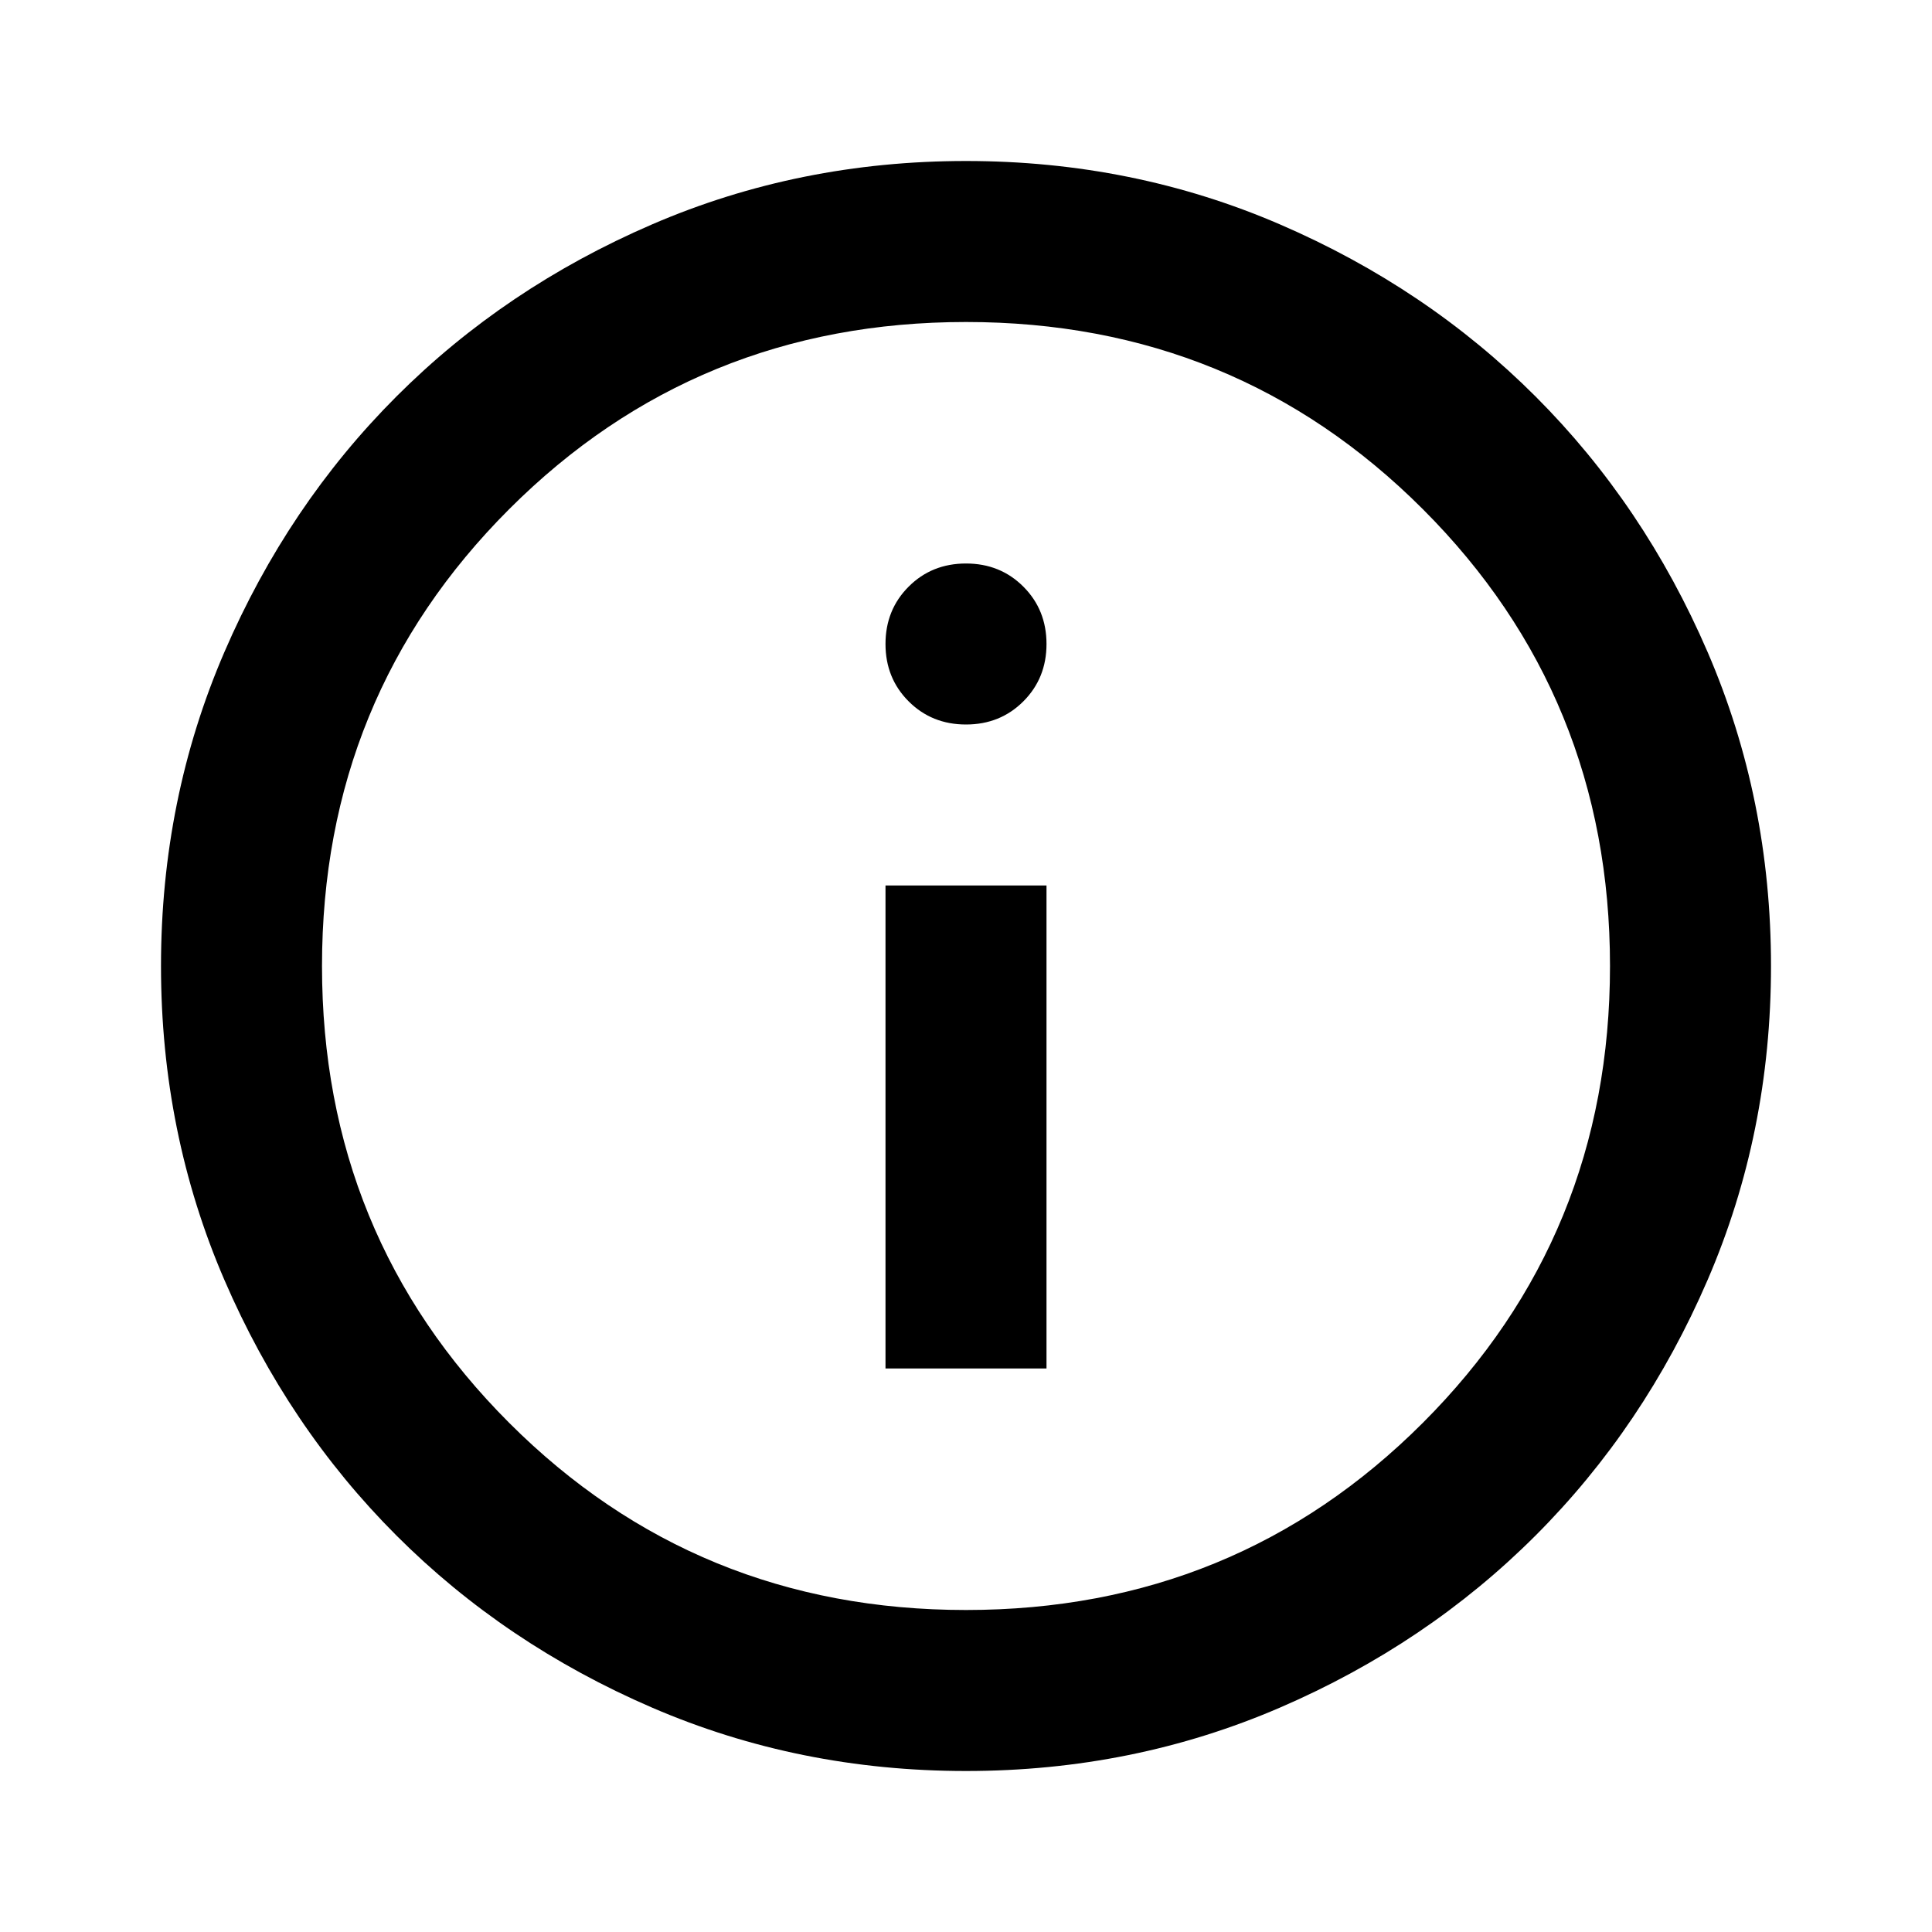
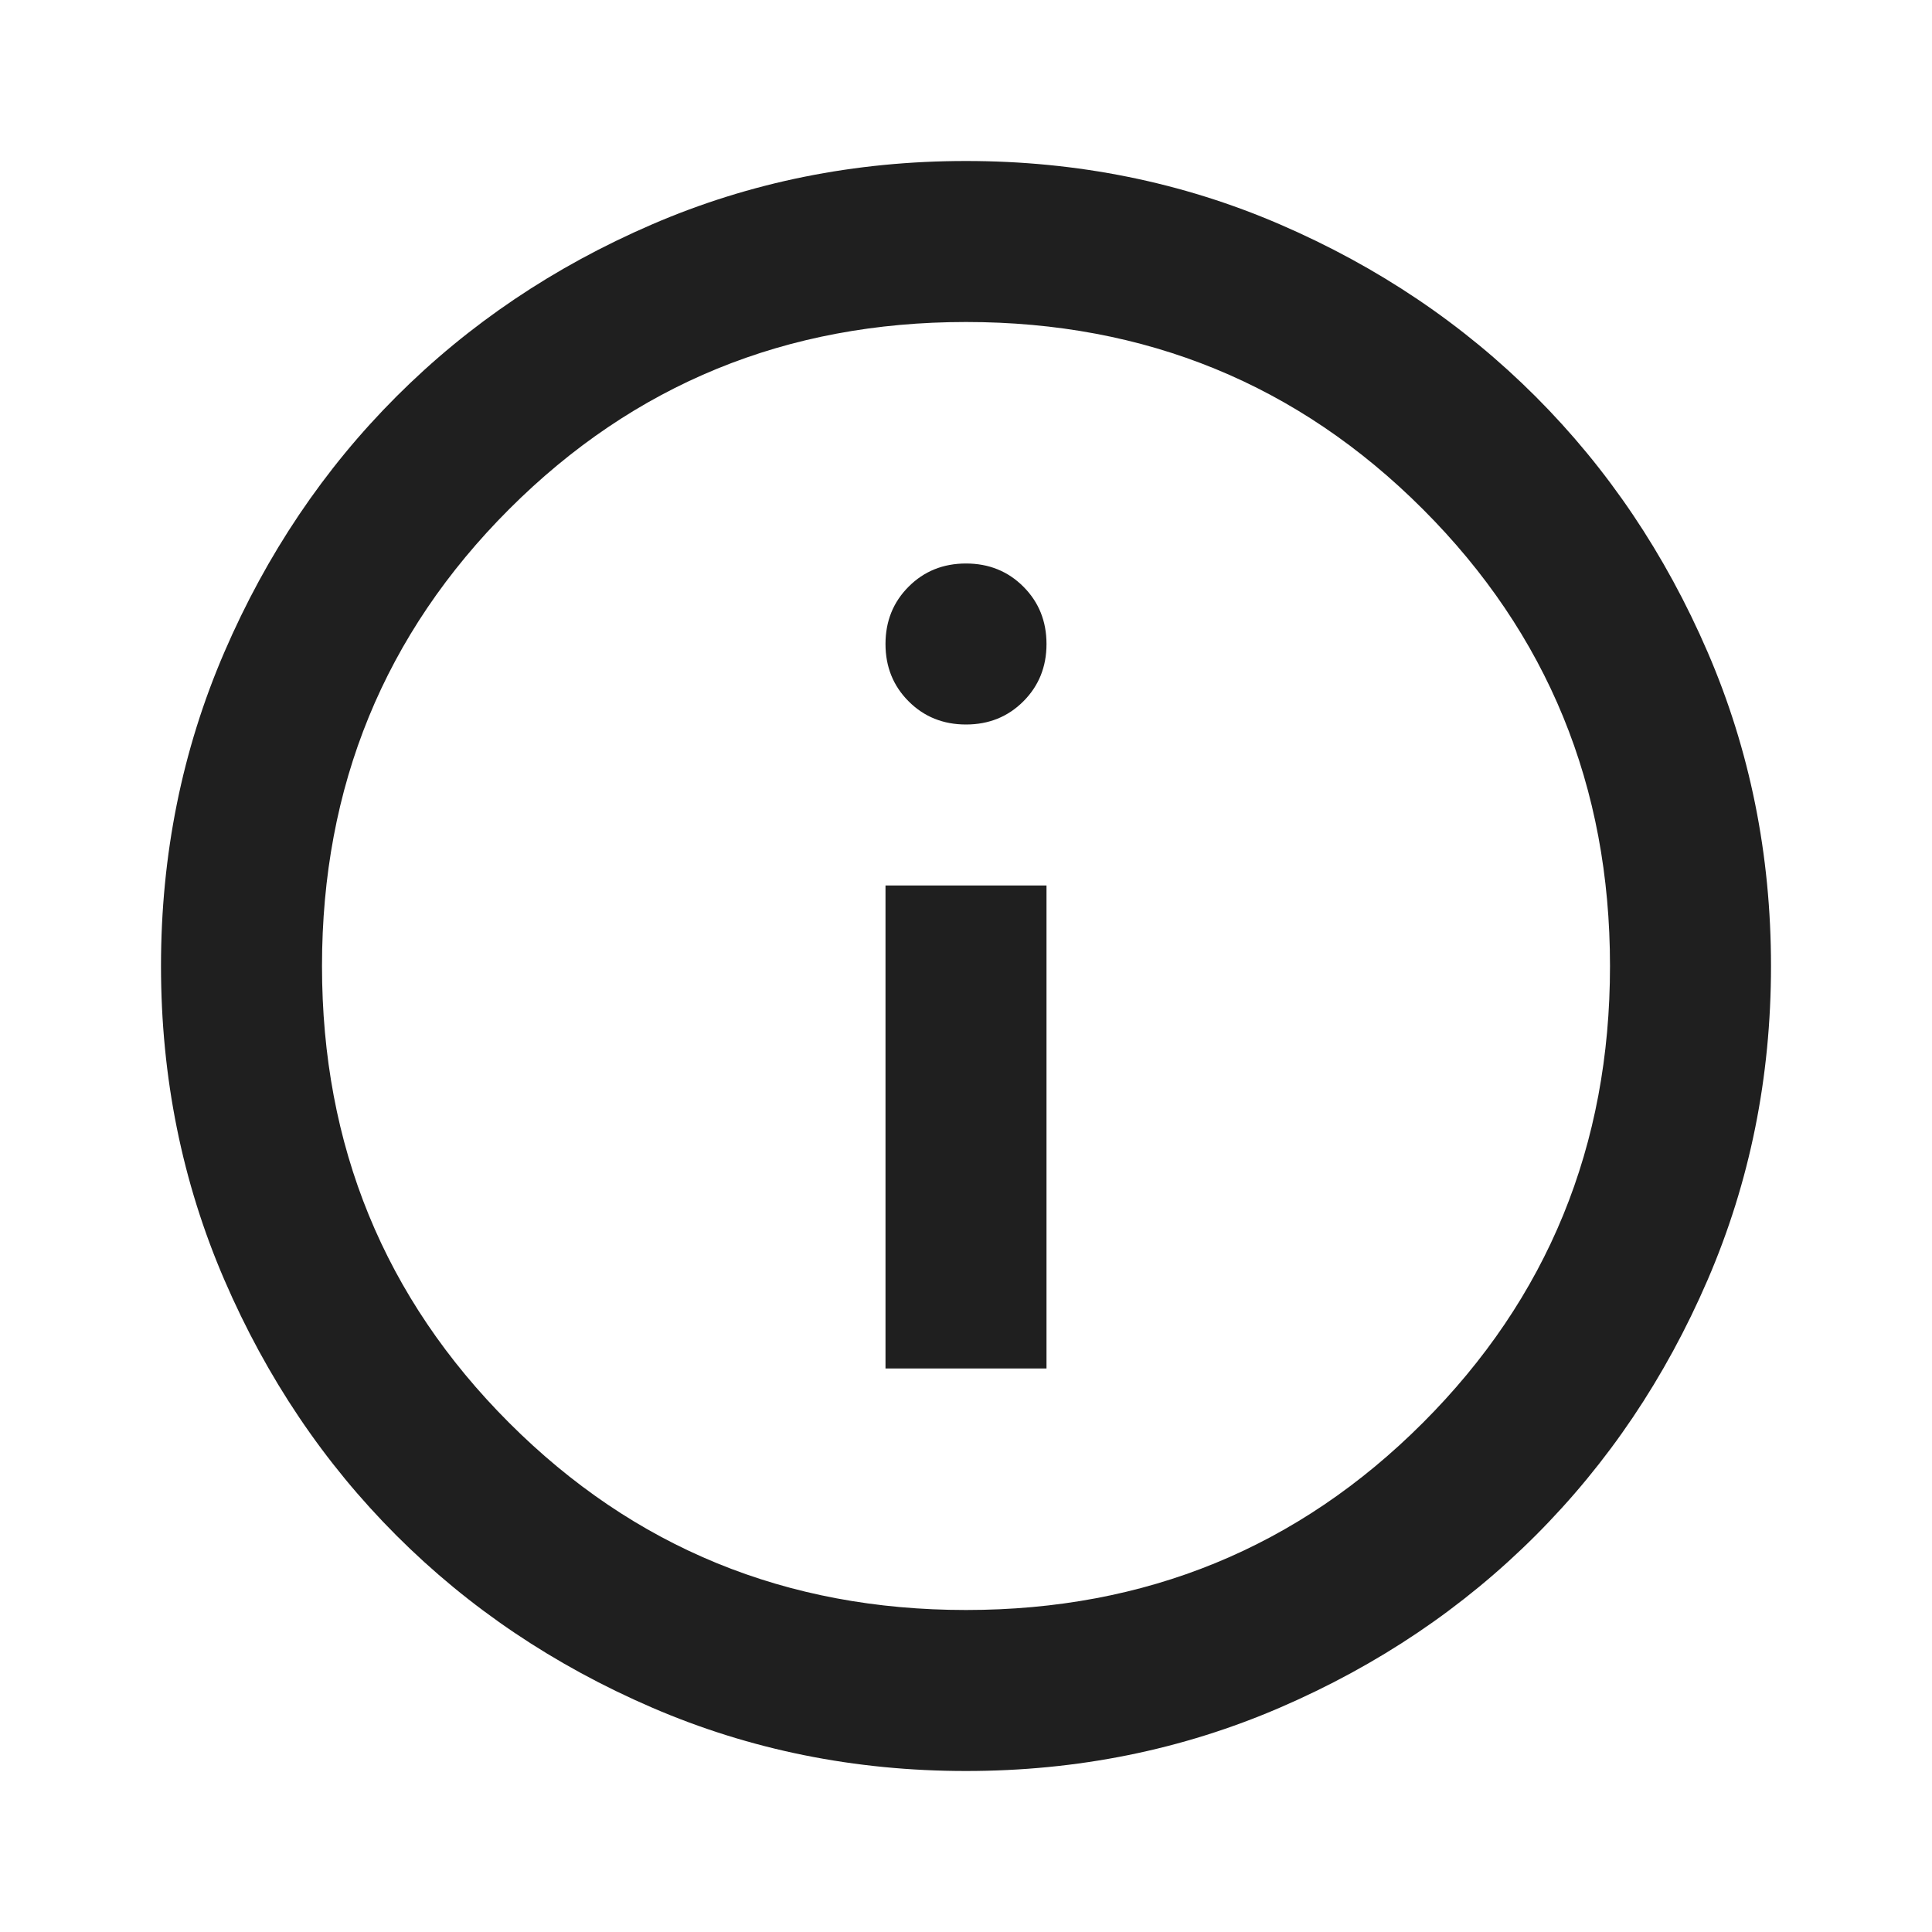
<svg xmlns="http://www.w3.org/2000/svg" height="24px" viewBox="0 -960 960 960" width="24px" fill="#1f1f1f">
-   <path fill="currentColor" d="M440-280h80v-240h-80v240Zm68.5-331.5Q520-623 520-640t-11.5-28.5Q497-680 480-680t-28.5 11.5Q440-657 440-640t11.5 28.5Q463-600 480-600t28.5-11.5ZM480-80q-83 0-156-31.5T197-197q-54-54-85.5-127T80-480q0-83 31.5-156T197-763q54-54 127-85.5T480-880q83 0 156 31.5T763-763q54 54 85.5 127T880-480q0 83-31.5 156T763-197q-54 54-127 85.5T480-80Zm0-80q134 0 227-93t93-227q0-134-93-227t-227-93q-134 0-227 93t-93 227q0 134 93 227t227 93Zm0-320Z" />
+   <path d="M440-280h80v-240h-80v240Zm68.5-331.5Q520-623 520-640t-11.5-28.5Q497-680 480-680t-28.5 11.5Q440-657 440-640t11.5 28.5Q463-600 480-600t28.5-11.5ZM480-80q-83 0-156-31.5T197-197q-54-54-85.5-127T80-480q0-83 31.5-156T197-763q54-54 127-85.5T480-880q83 0 156 31.5T763-763q54 54 85.5 127T880-480q0 83-31.5 156T763-197q-54 54-127 85.5T480-80Zm0-80q134 0 227-93t93-227q0-134-93-227t-227-93q-134 0-227 93t-93 227q0 134 93 227t227 93Zm0-320Z" />
</svg>
